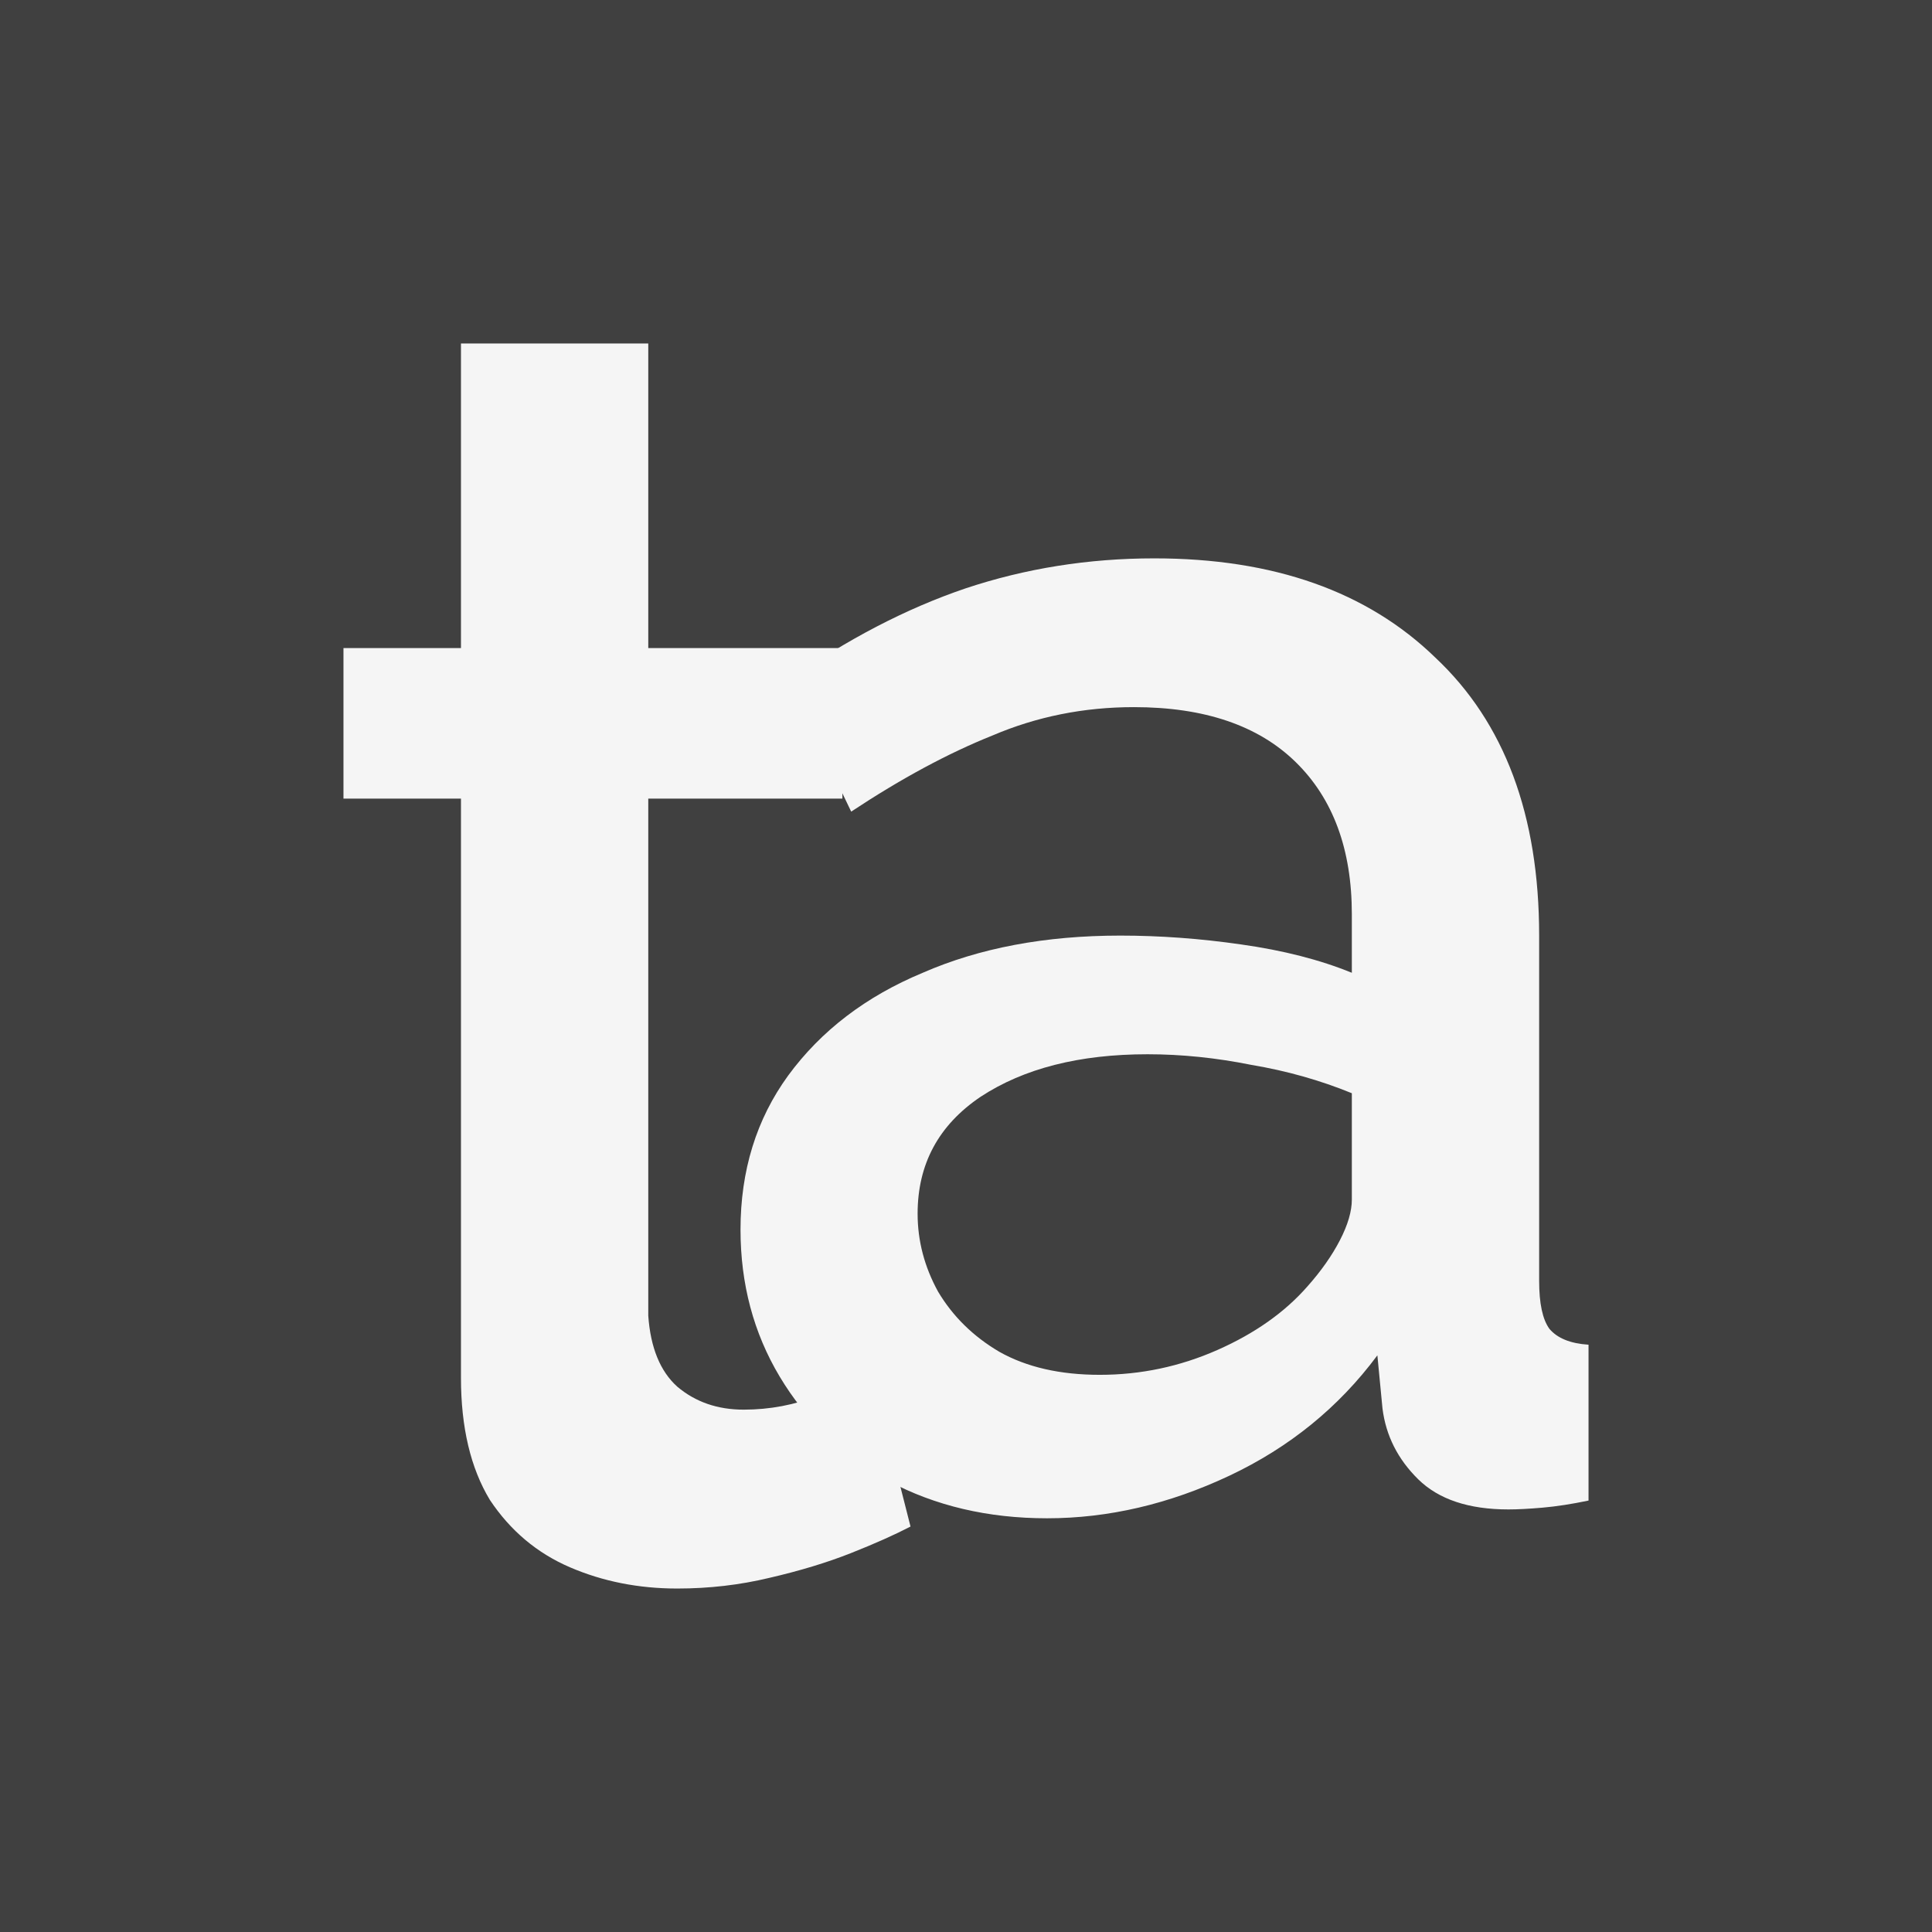
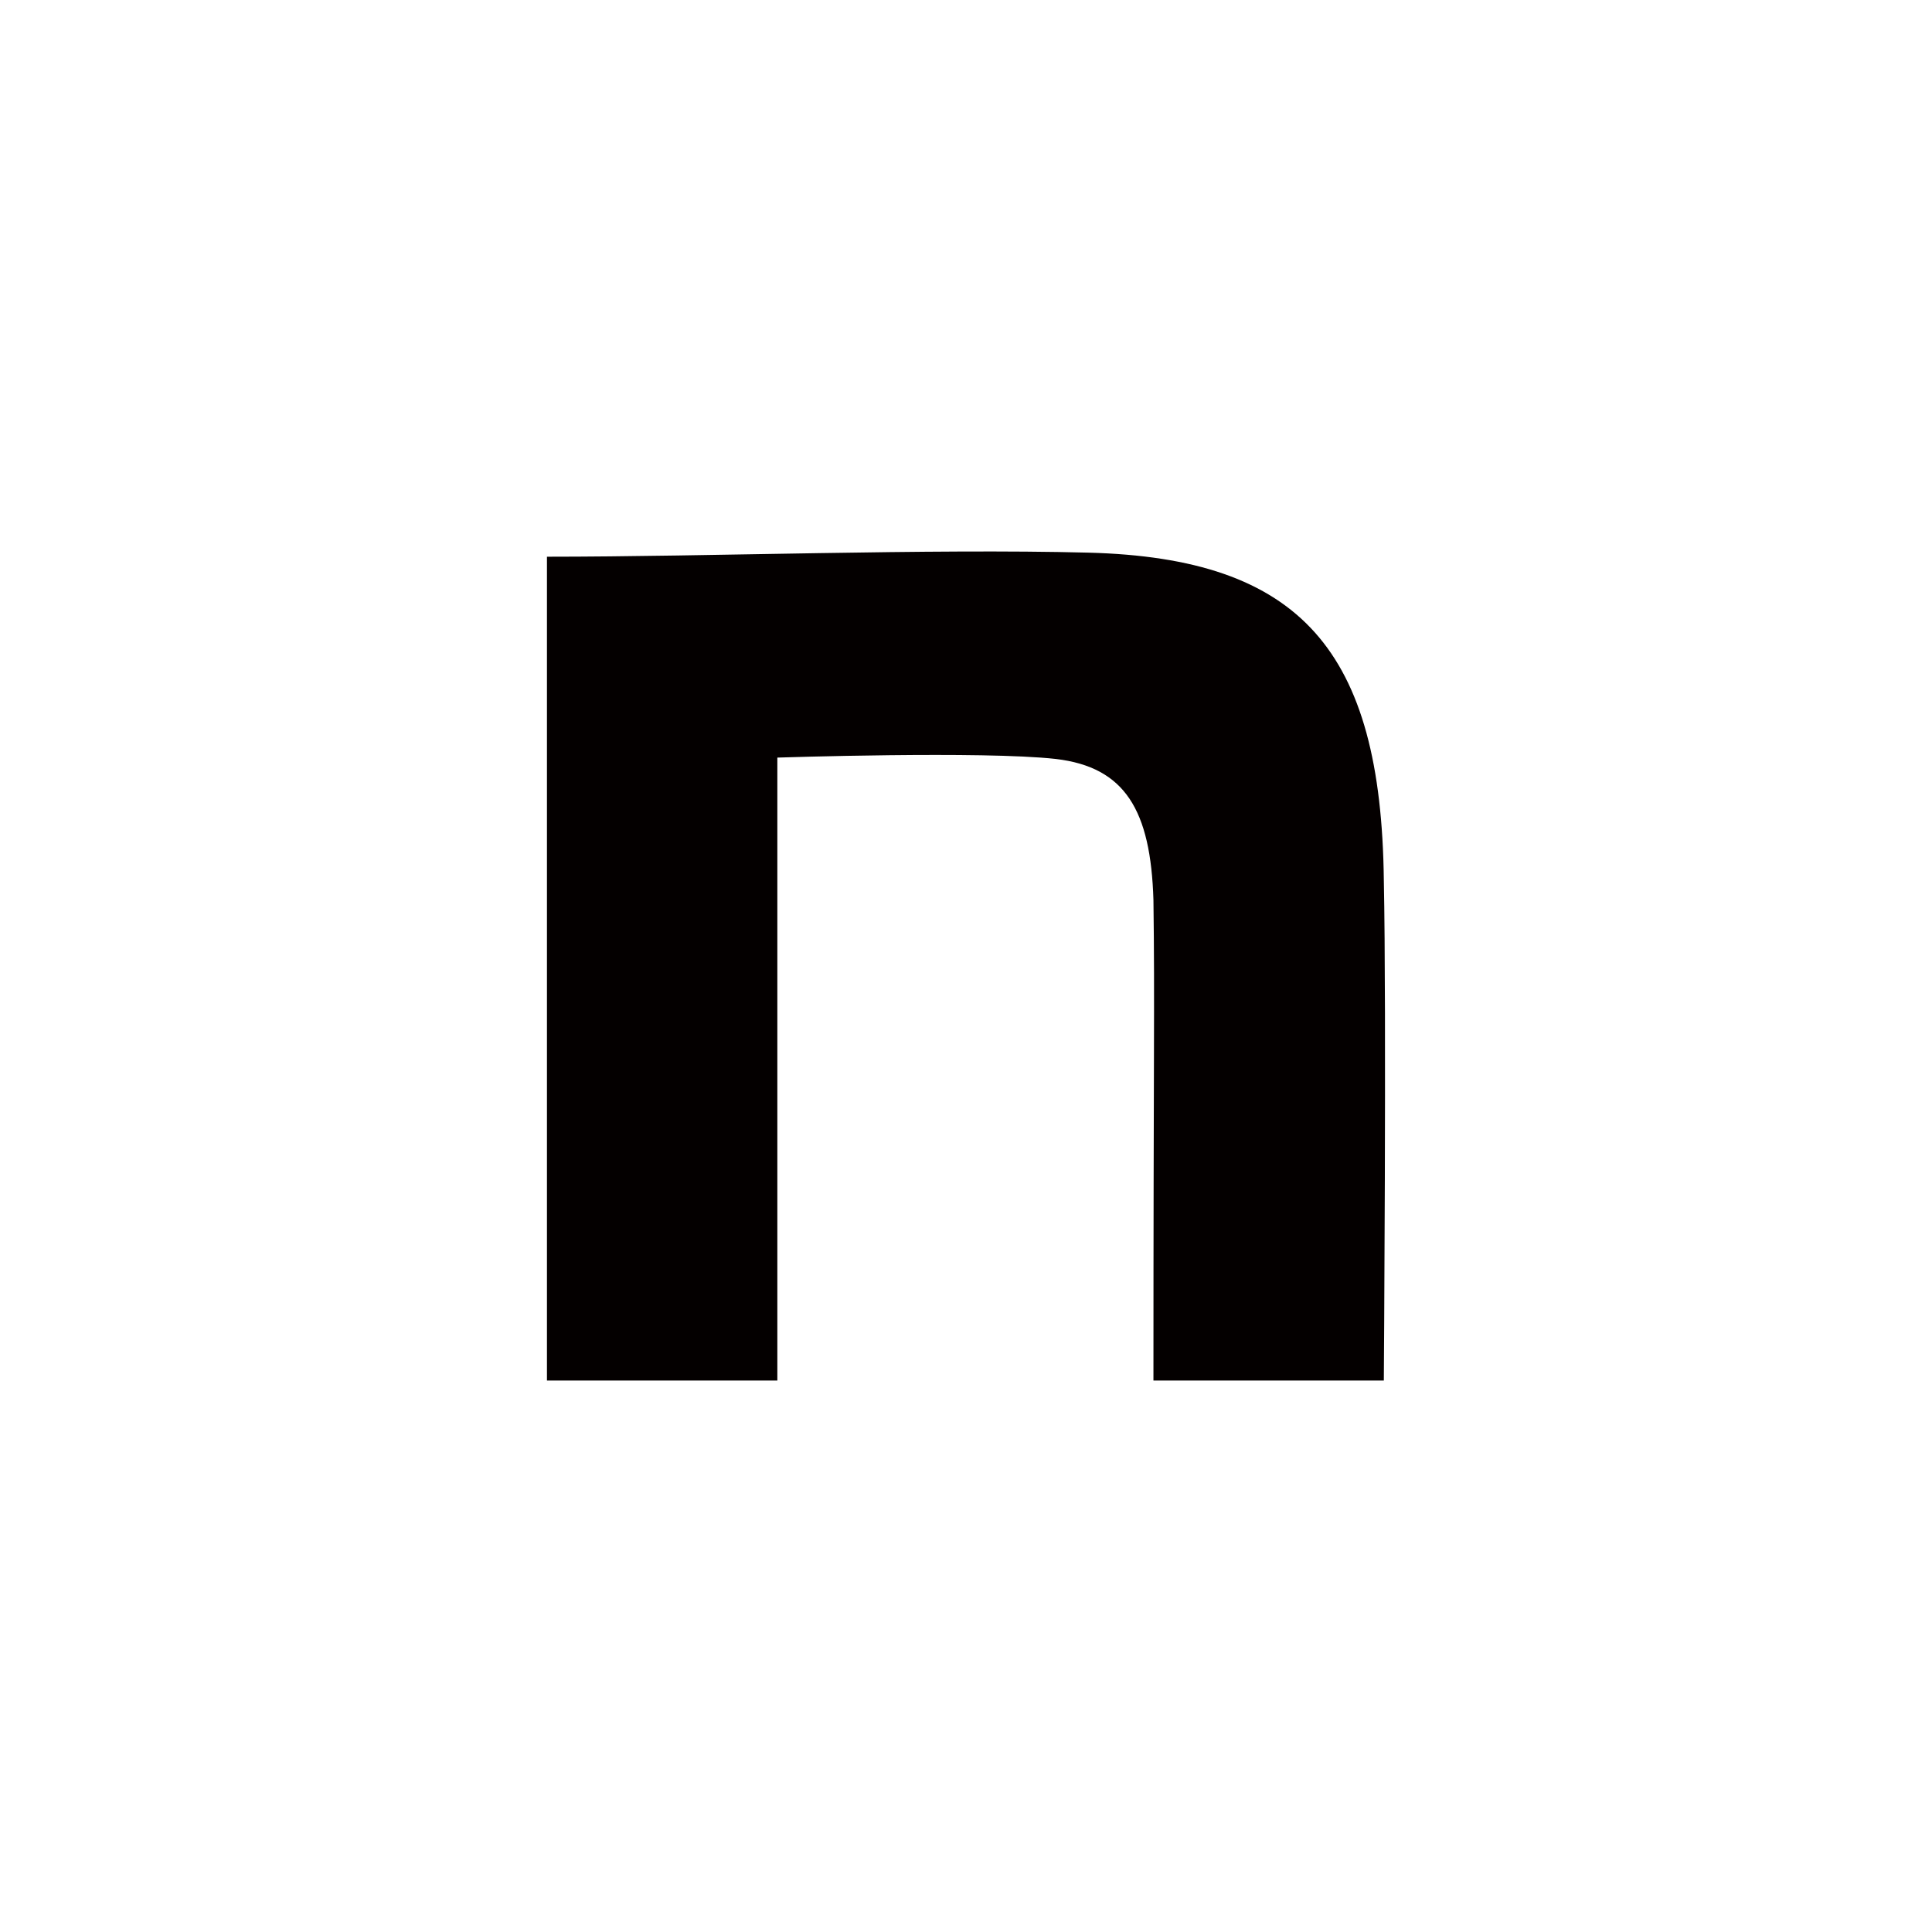
- <svg xmlns="http://www.w3.org/2000/svg" width="180" height="180" viewBox="0 0 180 180" fill="none">
-   <rect width="180" height="180" fill="#404040" />
-   <path d="M84.831 142.225C83.35 142.995 81.499 143.82 79.278 144.7C77.057 145.58 74.518 146.35 71.663 147.01C68.913 147.67 66.057 148 63.096 148C59.499 148 56.168 147.34 53.1 146.02C50.033 144.7 47.548 142.61 45.644 139.75C43.846 136.78 42.947 132.984 42.947 128.364V74.407H32V60.381H42.947V32H60.398V60.381H78.485V74.407H60.398V122.589C60.61 125.559 61.509 127.759 63.096 129.189C64.788 130.619 66.85 131.334 69.283 131.334C71.716 131.334 74.042 130.894 76.263 130.014C78.485 129.134 80.124 128.419 81.182 127.869L84.831 142.225Z" fill="#F5F5F5" />
-   <path d="M68.992 114.559C68.992 109.058 70.473 104.273 73.434 100.203C76.501 96.023 80.679 92.833 85.968 90.632C91.256 88.322 97.391 87.167 104.371 87.167C108.073 87.167 111.828 87.442 115.635 87.992C119.549 88.542 122.986 89.422 125.948 90.632V85.187C125.948 79.137 124.202 74.407 120.712 70.997C117.222 67.587 112.198 65.882 105.64 65.882C100.987 65.882 96.597 66.761 92.472 68.522C88.347 70.172 83.958 72.537 79.304 75.617L73.434 63.406C78.934 59.556 84.434 56.696 89.934 54.826C95.54 52.956 101.41 52.021 107.544 52.021C118.65 52.021 127.375 55.101 133.721 61.261C140.173 67.311 143.399 75.947 143.399 87.167V119.344C143.399 121.434 143.716 122.919 144.351 123.799C145.091 124.679 146.308 125.174 148 125.284V139.805C146.413 140.135 144.986 140.355 143.716 140.465C142.447 140.575 141.39 140.63 140.543 140.63C136.842 140.63 134.039 139.695 132.135 137.825C130.231 135.954 129.121 133.754 128.803 131.224L128.327 126.274C124.731 131.114 120.13 134.854 114.525 137.495C108.919 140.135 103.261 141.455 97.549 141.455C92.049 141.455 87.131 140.3 82.795 137.99C78.458 135.569 75.074 132.324 72.641 128.254C70.208 124.184 68.992 119.619 68.992 114.559ZM121.823 119.839C123.092 118.409 124.097 116.979 124.837 115.549C125.577 114.119 125.948 112.853 125.948 111.753V101.853C122.986 100.643 119.866 99.763 116.587 99.213C113.308 98.553 110.083 98.223 106.91 98.223C100.563 98.223 95.381 99.543 91.362 102.183C87.448 104.823 85.492 108.453 85.492 113.074C85.492 115.604 86.126 118.024 87.395 120.334C88.77 122.644 90.674 124.514 93.107 125.944C95.645 127.374 98.765 128.089 102.467 128.089C106.275 128.089 109.924 127.319 113.414 125.779C116.904 124.239 119.707 122.259 121.823 119.839Z" fill="#F5F5F5" />
+ <svg xmlns="http://www.w3.org/2000/svg" id="_レイヤー_1" viewBox="0 0 493 493">
+   <defs>
+     <style>.cls-1{fill:#040000;}</style>
+   </defs>
+   <path class="cls-1" d="m139.57,142.06c41.19,0,97.6-2.09,138.1-1.04,54.34,1.39,74.76,25.06,75.45,83.53.69,33.06,0,127.73,0,127.73h-58.79c0-82.83.35-96.5,0-122.6-.69-22.97-7.25-33.92-24.9-36.01-18.69-2.09-71.07-.35-71.07-.35v158.96h-58.79v-210.22Z" />
</svg>
